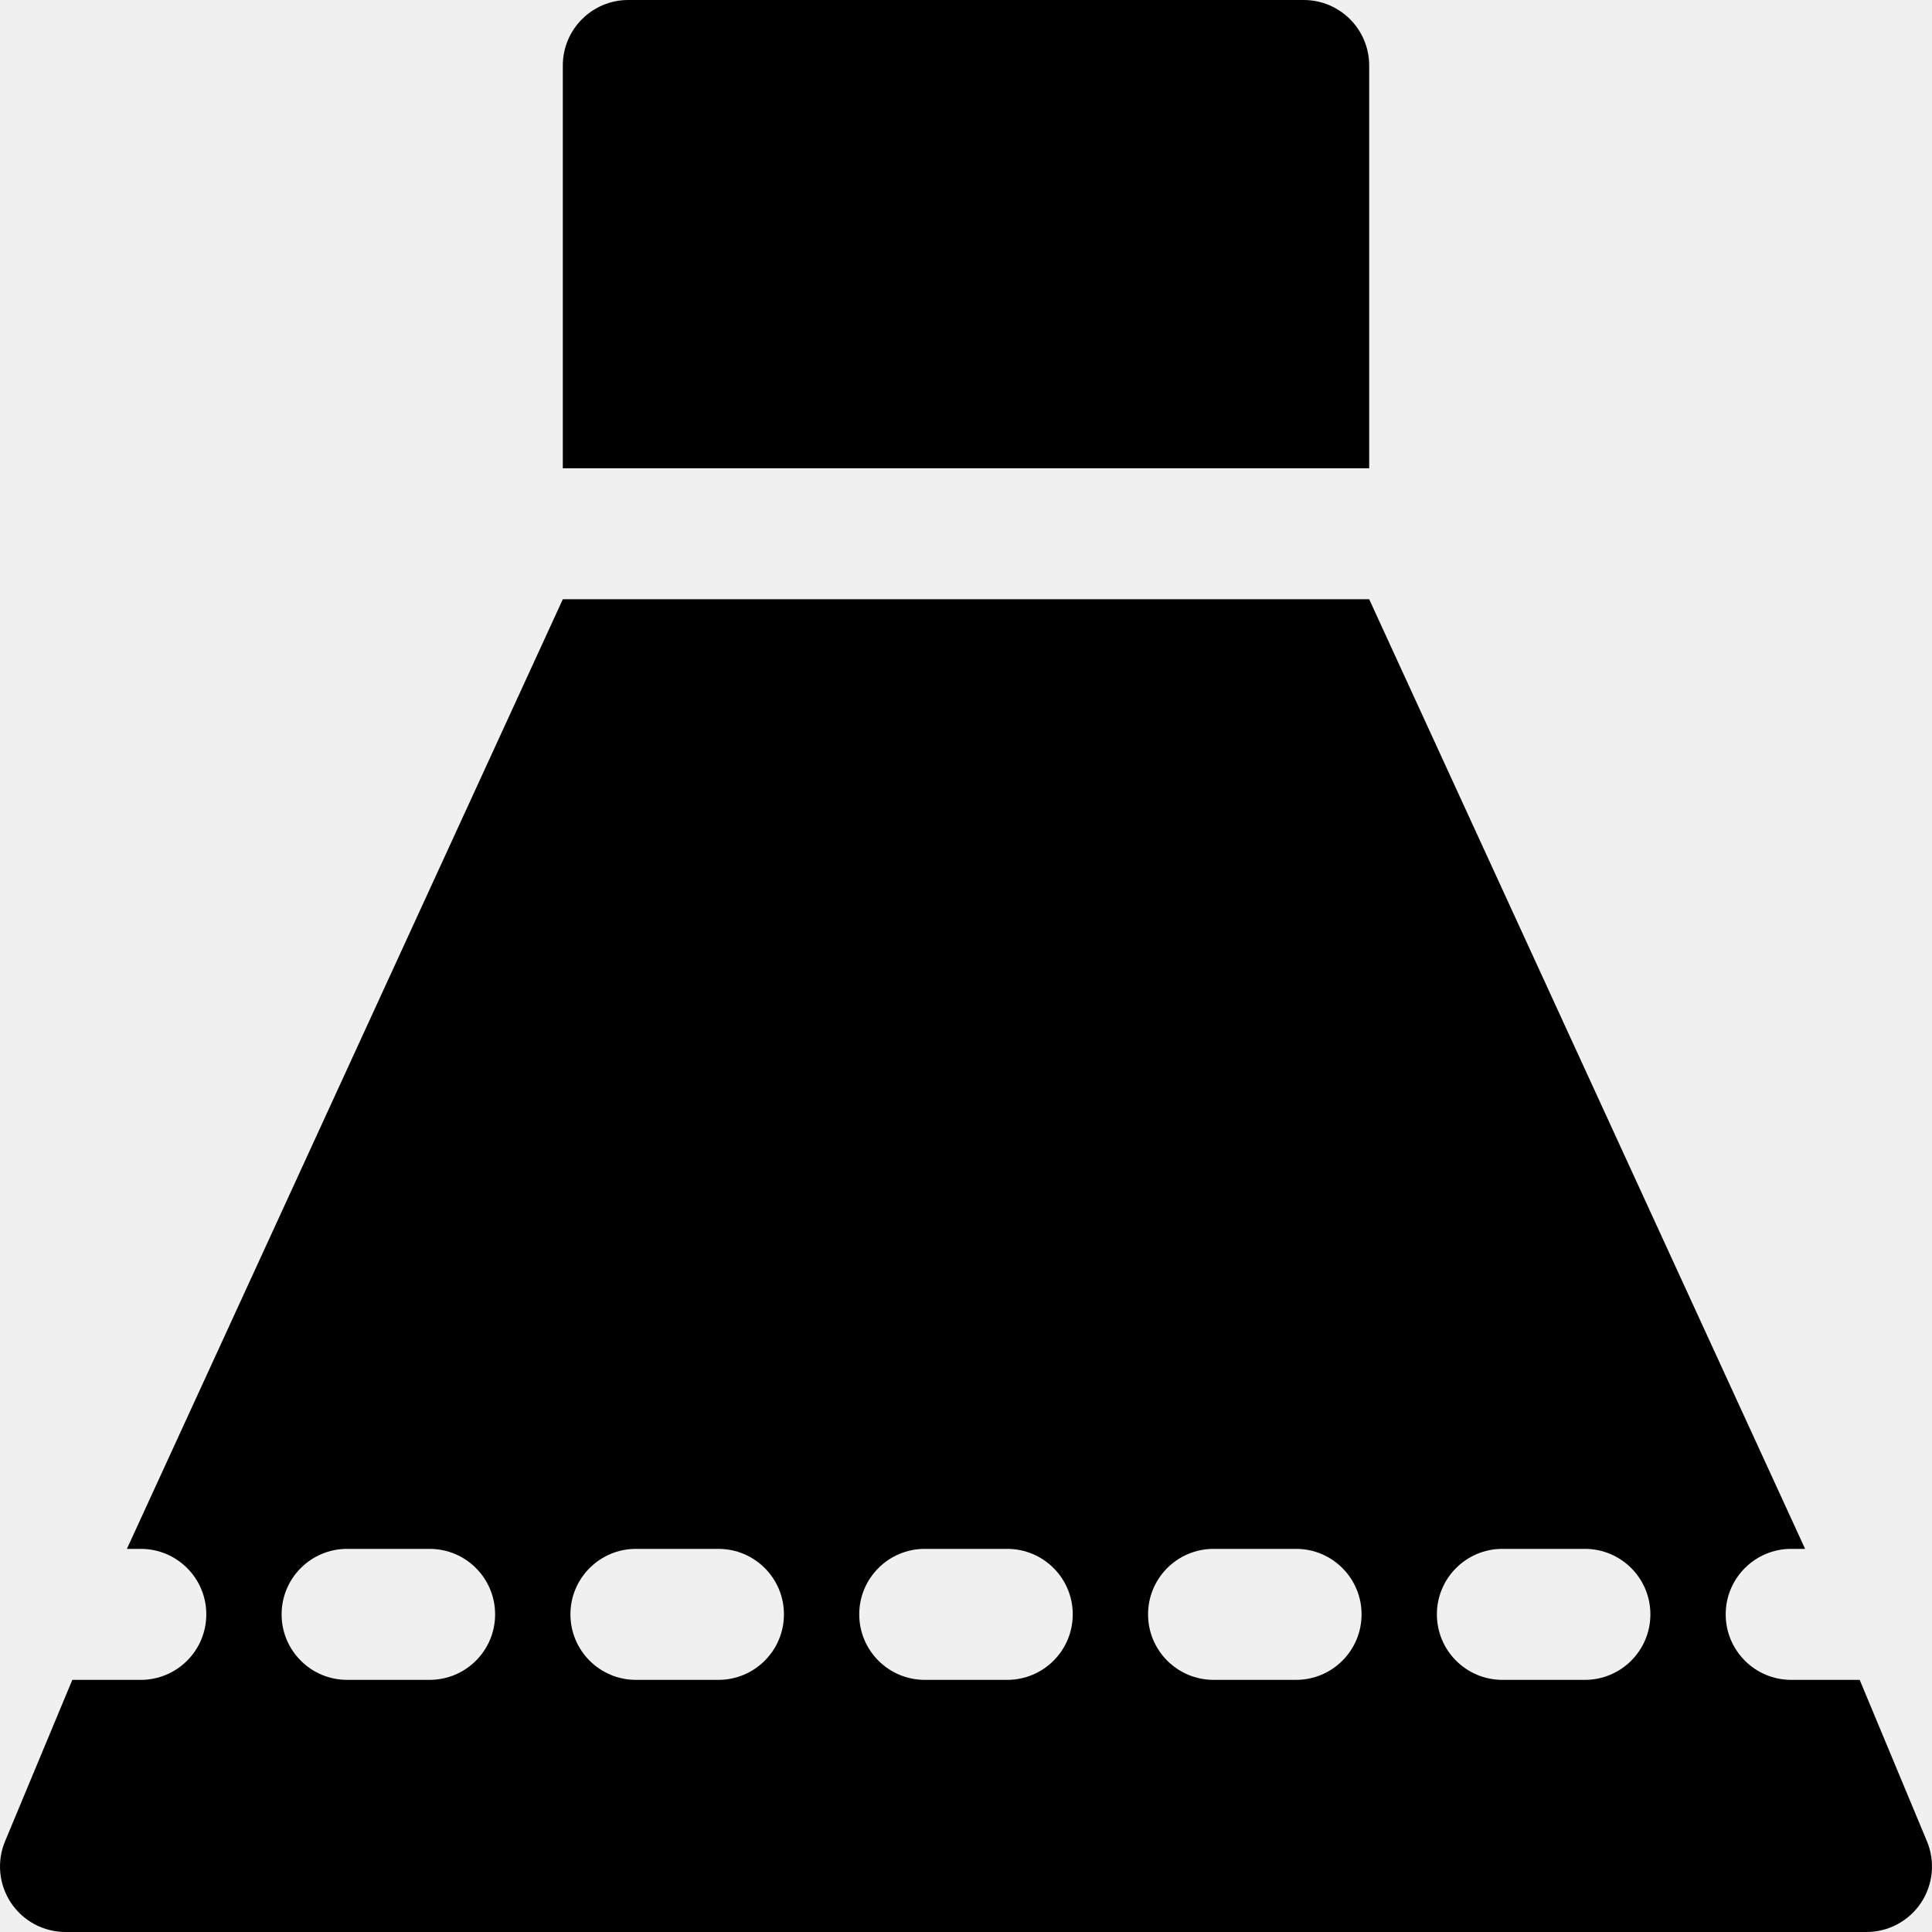
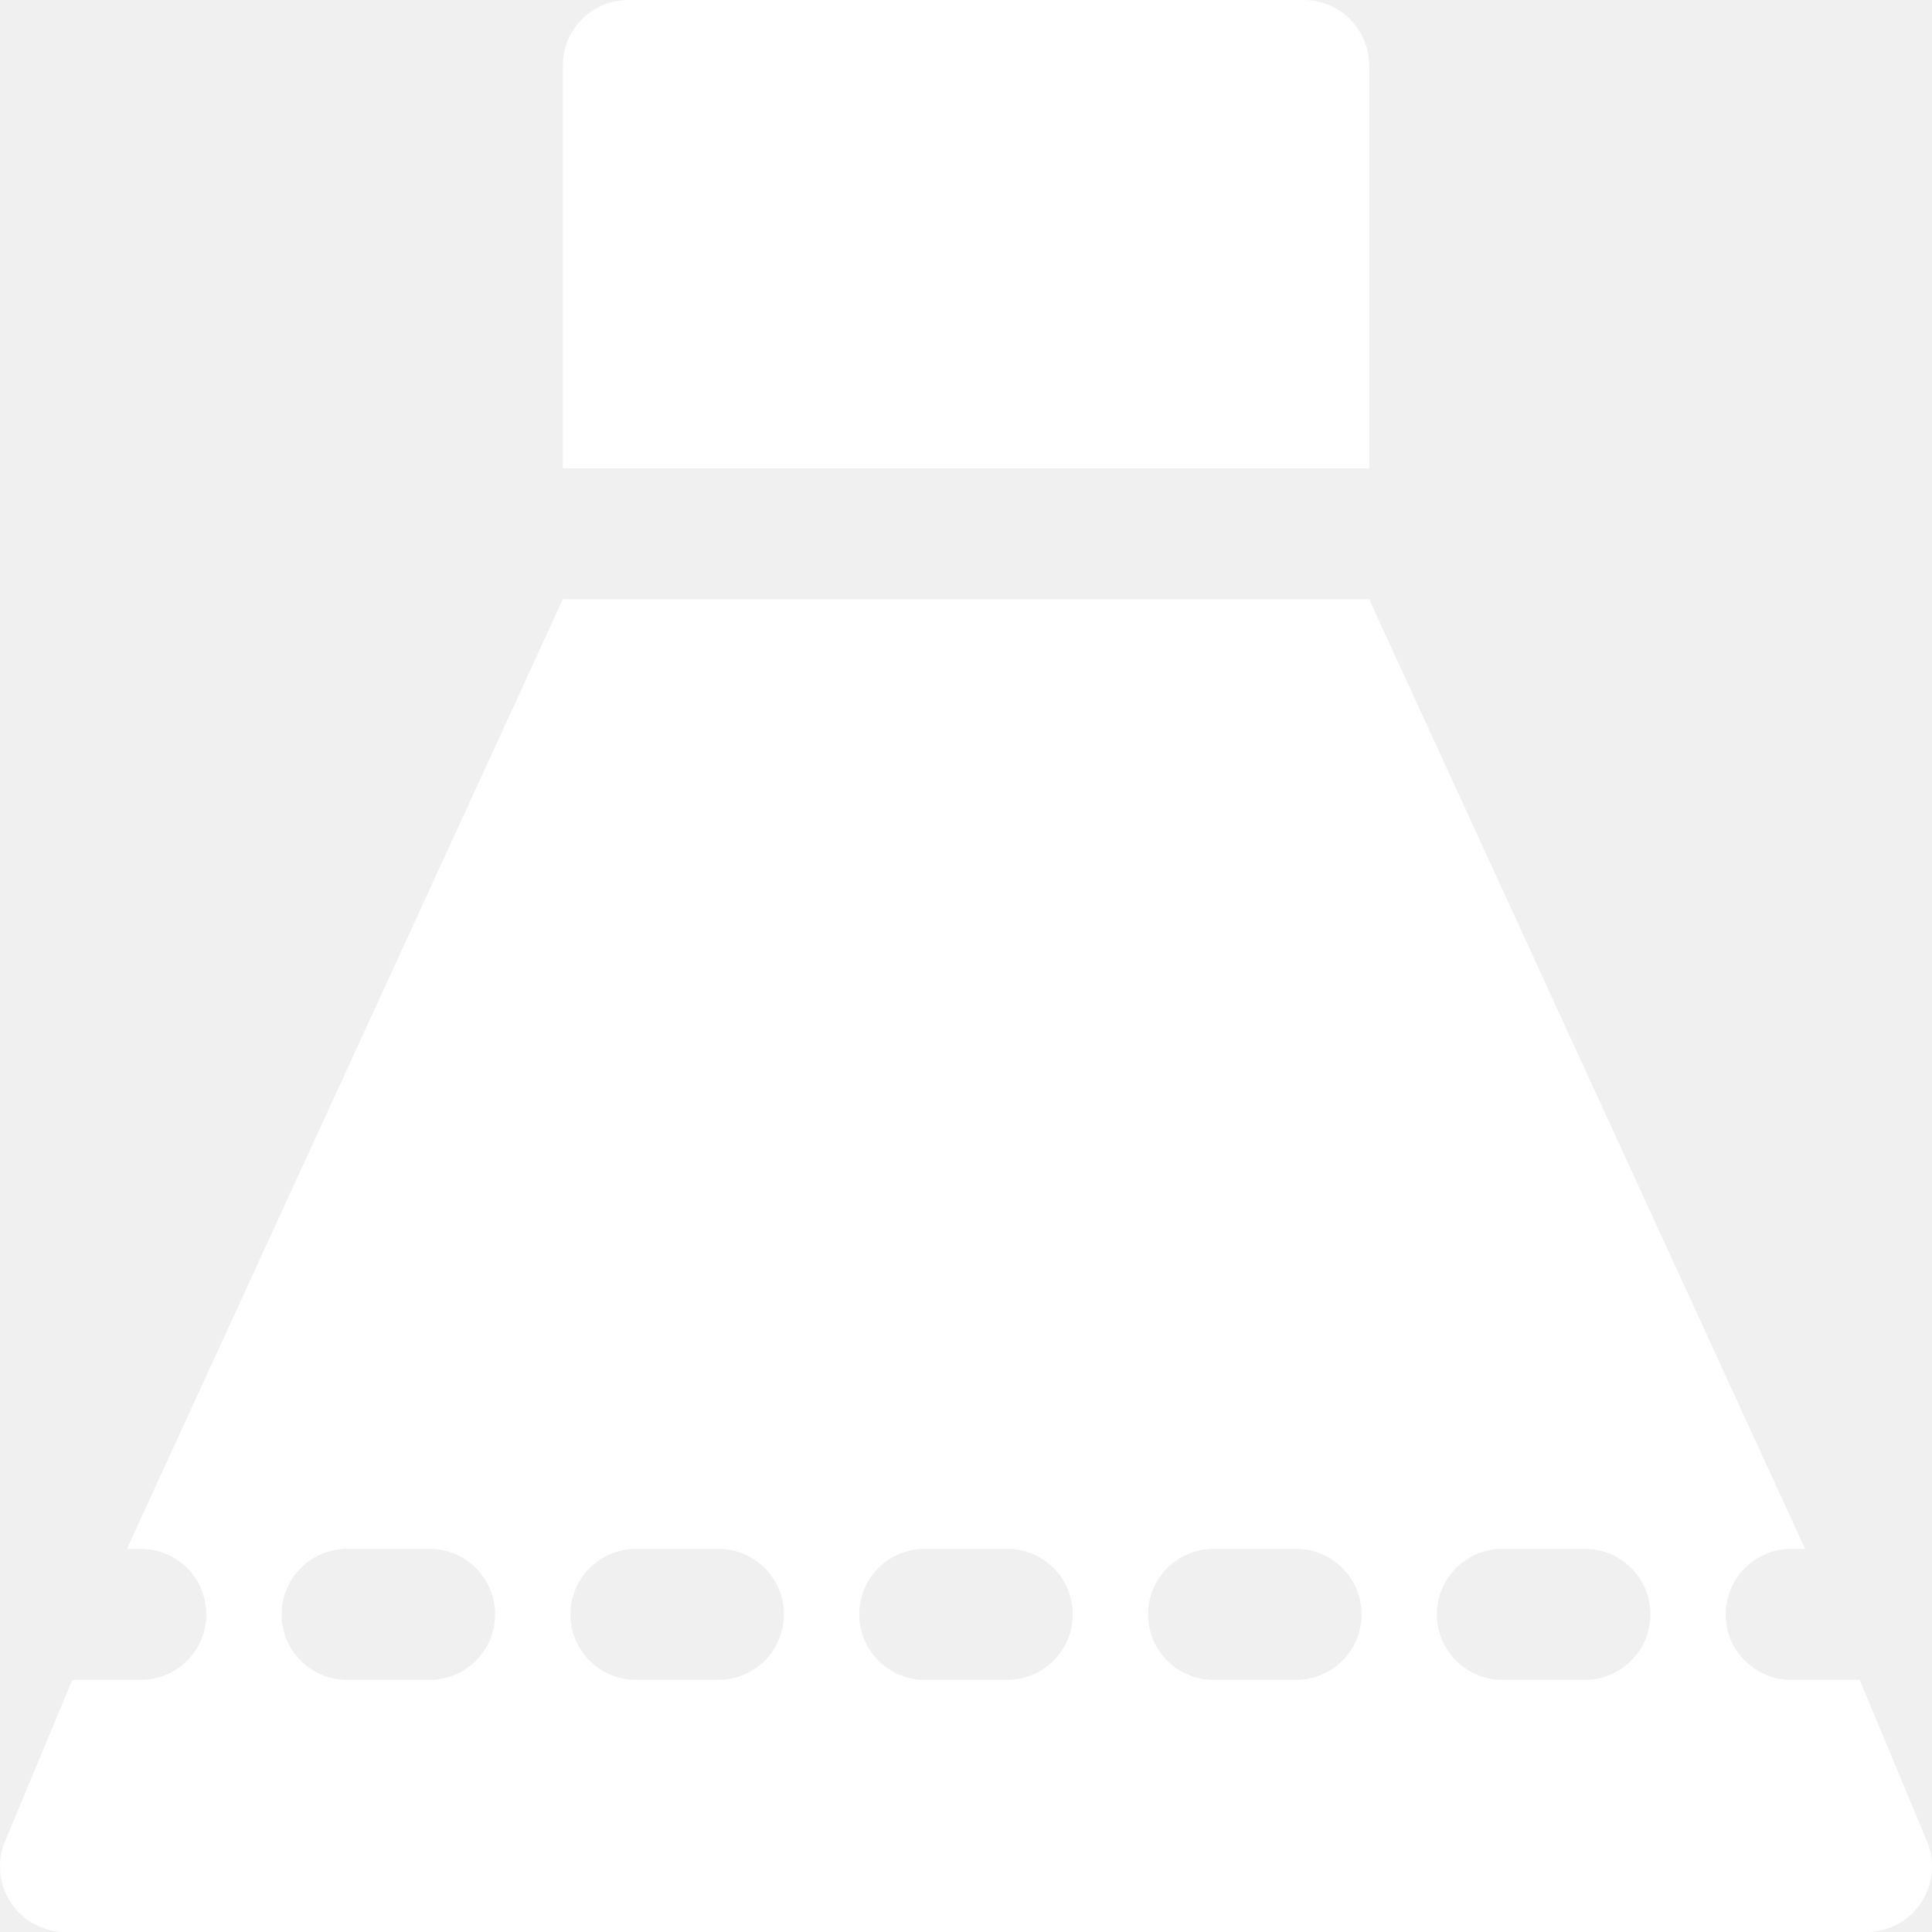
- <svg xmlns="http://www.w3.org/2000/svg" fill="#000000" height="800px" width="800px" version="1.1" id="Capa_1" viewBox="0 0 297 297" xml:space="preserve">
+ <svg xmlns="http://www.w3.org/2000/svg" fill="#ffffff" height="800px" width="800px" version="1.1" id="Capa_1" viewBox="0 0 297 297" xml:space="preserve">
  <g>
    <path d="M210.48,71.985V10.068C210.48,4.508,205.972,0,200.412,0H96.588C91.028,0,86.52,4.508,86.52,10.068v61.917H210.48z" />
    <path d="M285.883,258.239h-10.529c-5.56,0-10.068-4.508-10.068-10.068c0-5.56,4.508-10.068,10.068-10.068h2.139L210.48,92.12H86.52   L19.507,238.103h2.139c5.56,0,10.068,4.508,10.068,10.068c0,5.56-4.508,10.068-10.068,10.068H11.117L0.775,283.06   c-1.295,3.107-0.951,6.655,0.916,9.456c1.867,2.801,5.01,4.483,8.377,4.483h276.864c3.366,0,6.51-1.682,8.377-4.483   c1.867-2.801,2.211-6.349,0.916-9.456L285.883,258.239z M66.044,258.239H53.359c-5.56,0-10.068-4.508-10.068-10.068   c0-5.56,4.508-10.068,10.068-10.068h12.685c5.56,0,10.068,4.508,10.068,10.068C76.112,253.731,71.604,258.239,66.044,258.239z    M110.444,258.239H97.758c-5.56,0-10.068-4.508-10.068-10.068c0-5.56,4.508-10.068,10.068-10.068h12.686   c5.56,0,10.068,4.508,10.068,10.068C120.512,253.731,116.004,258.239,110.444,258.239z M154.842,258.239h-12.685   c-5.56,0-10.068-4.508-10.068-10.068c0-5.56,4.508-10.068,10.068-10.068h12.685c5.56,0,10.068,4.508,10.068,10.068   C164.91,253.731,160.402,258.239,154.842,258.239z M199.242,258.239h-12.686c-5.56,0-10.068-4.508-10.068-10.068   c0-5.56,4.508-10.068,10.068-10.068h12.686c5.56,0,10.068,4.508,10.068,10.068C209.31,253.731,204.802,258.239,199.242,258.239z    M243.641,258.239h-12.685c-5.56,0-10.068-4.508-10.068-10.068c0-5.56,4.508-10.068,10.068-10.068h12.685   c5.56,0,10.068,4.508,10.068,10.068C253.708,253.731,249.201,258.239,243.641,258.239z" />
  </g>
</svg>
